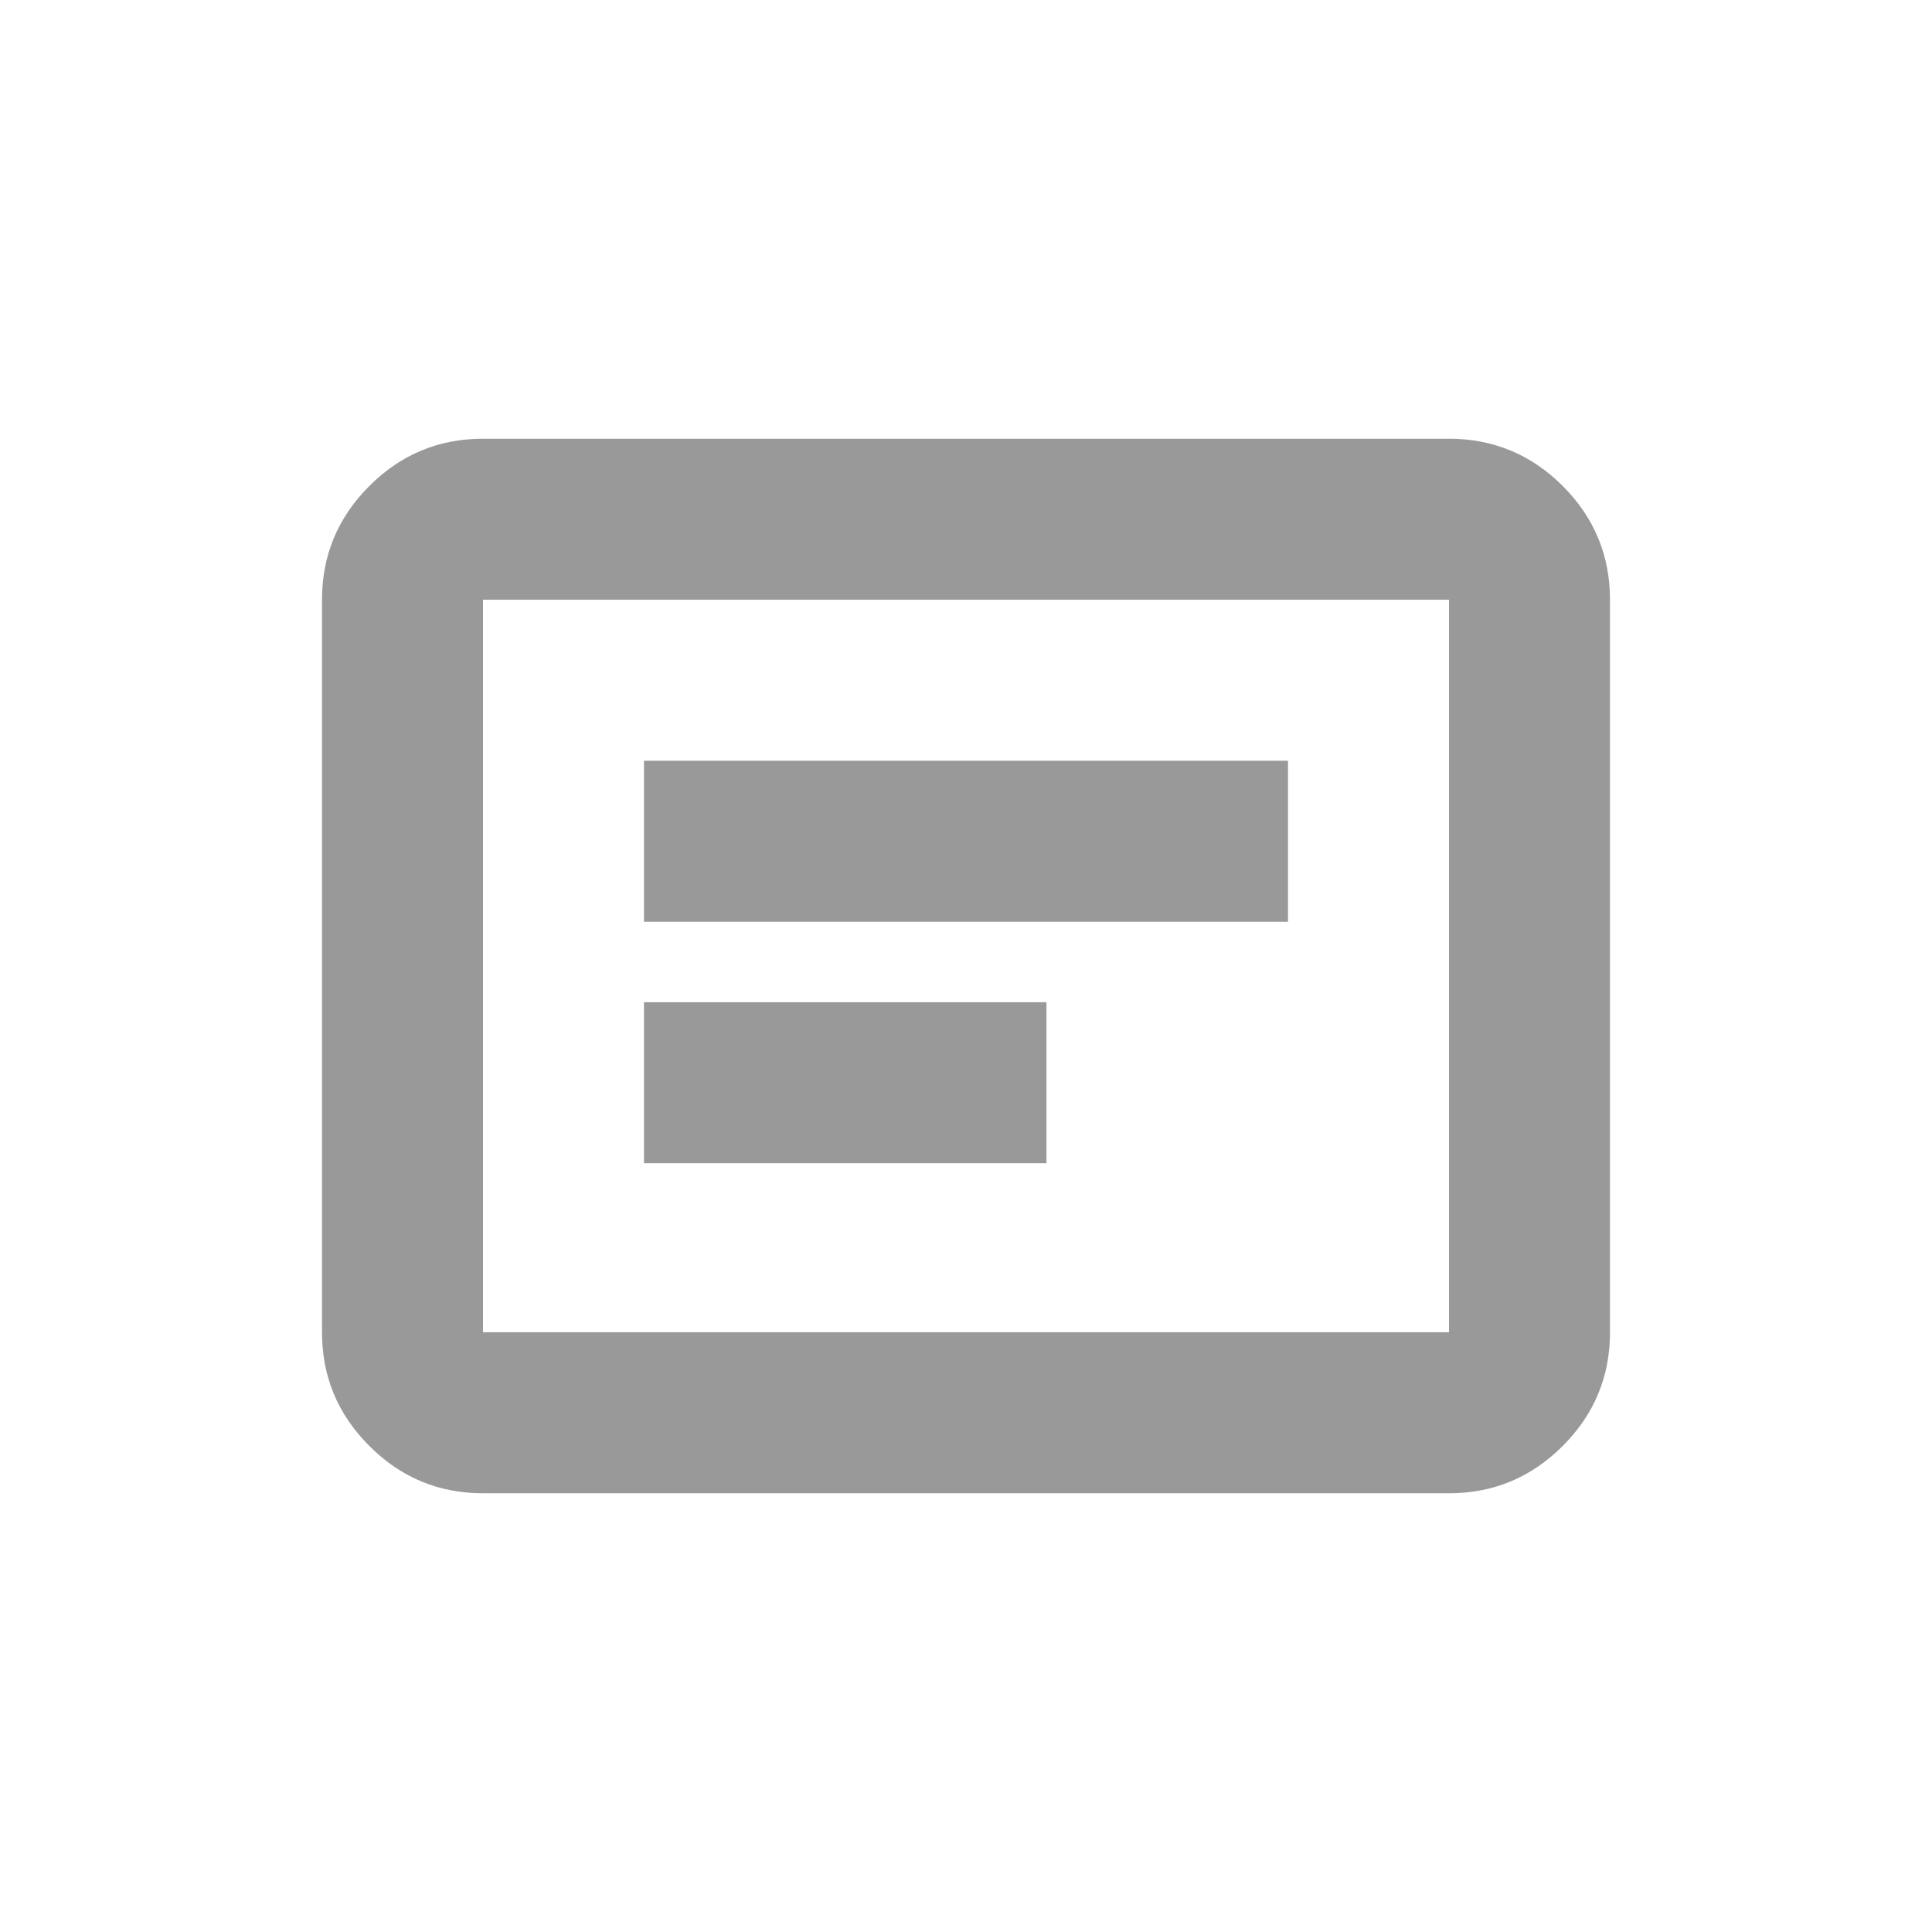
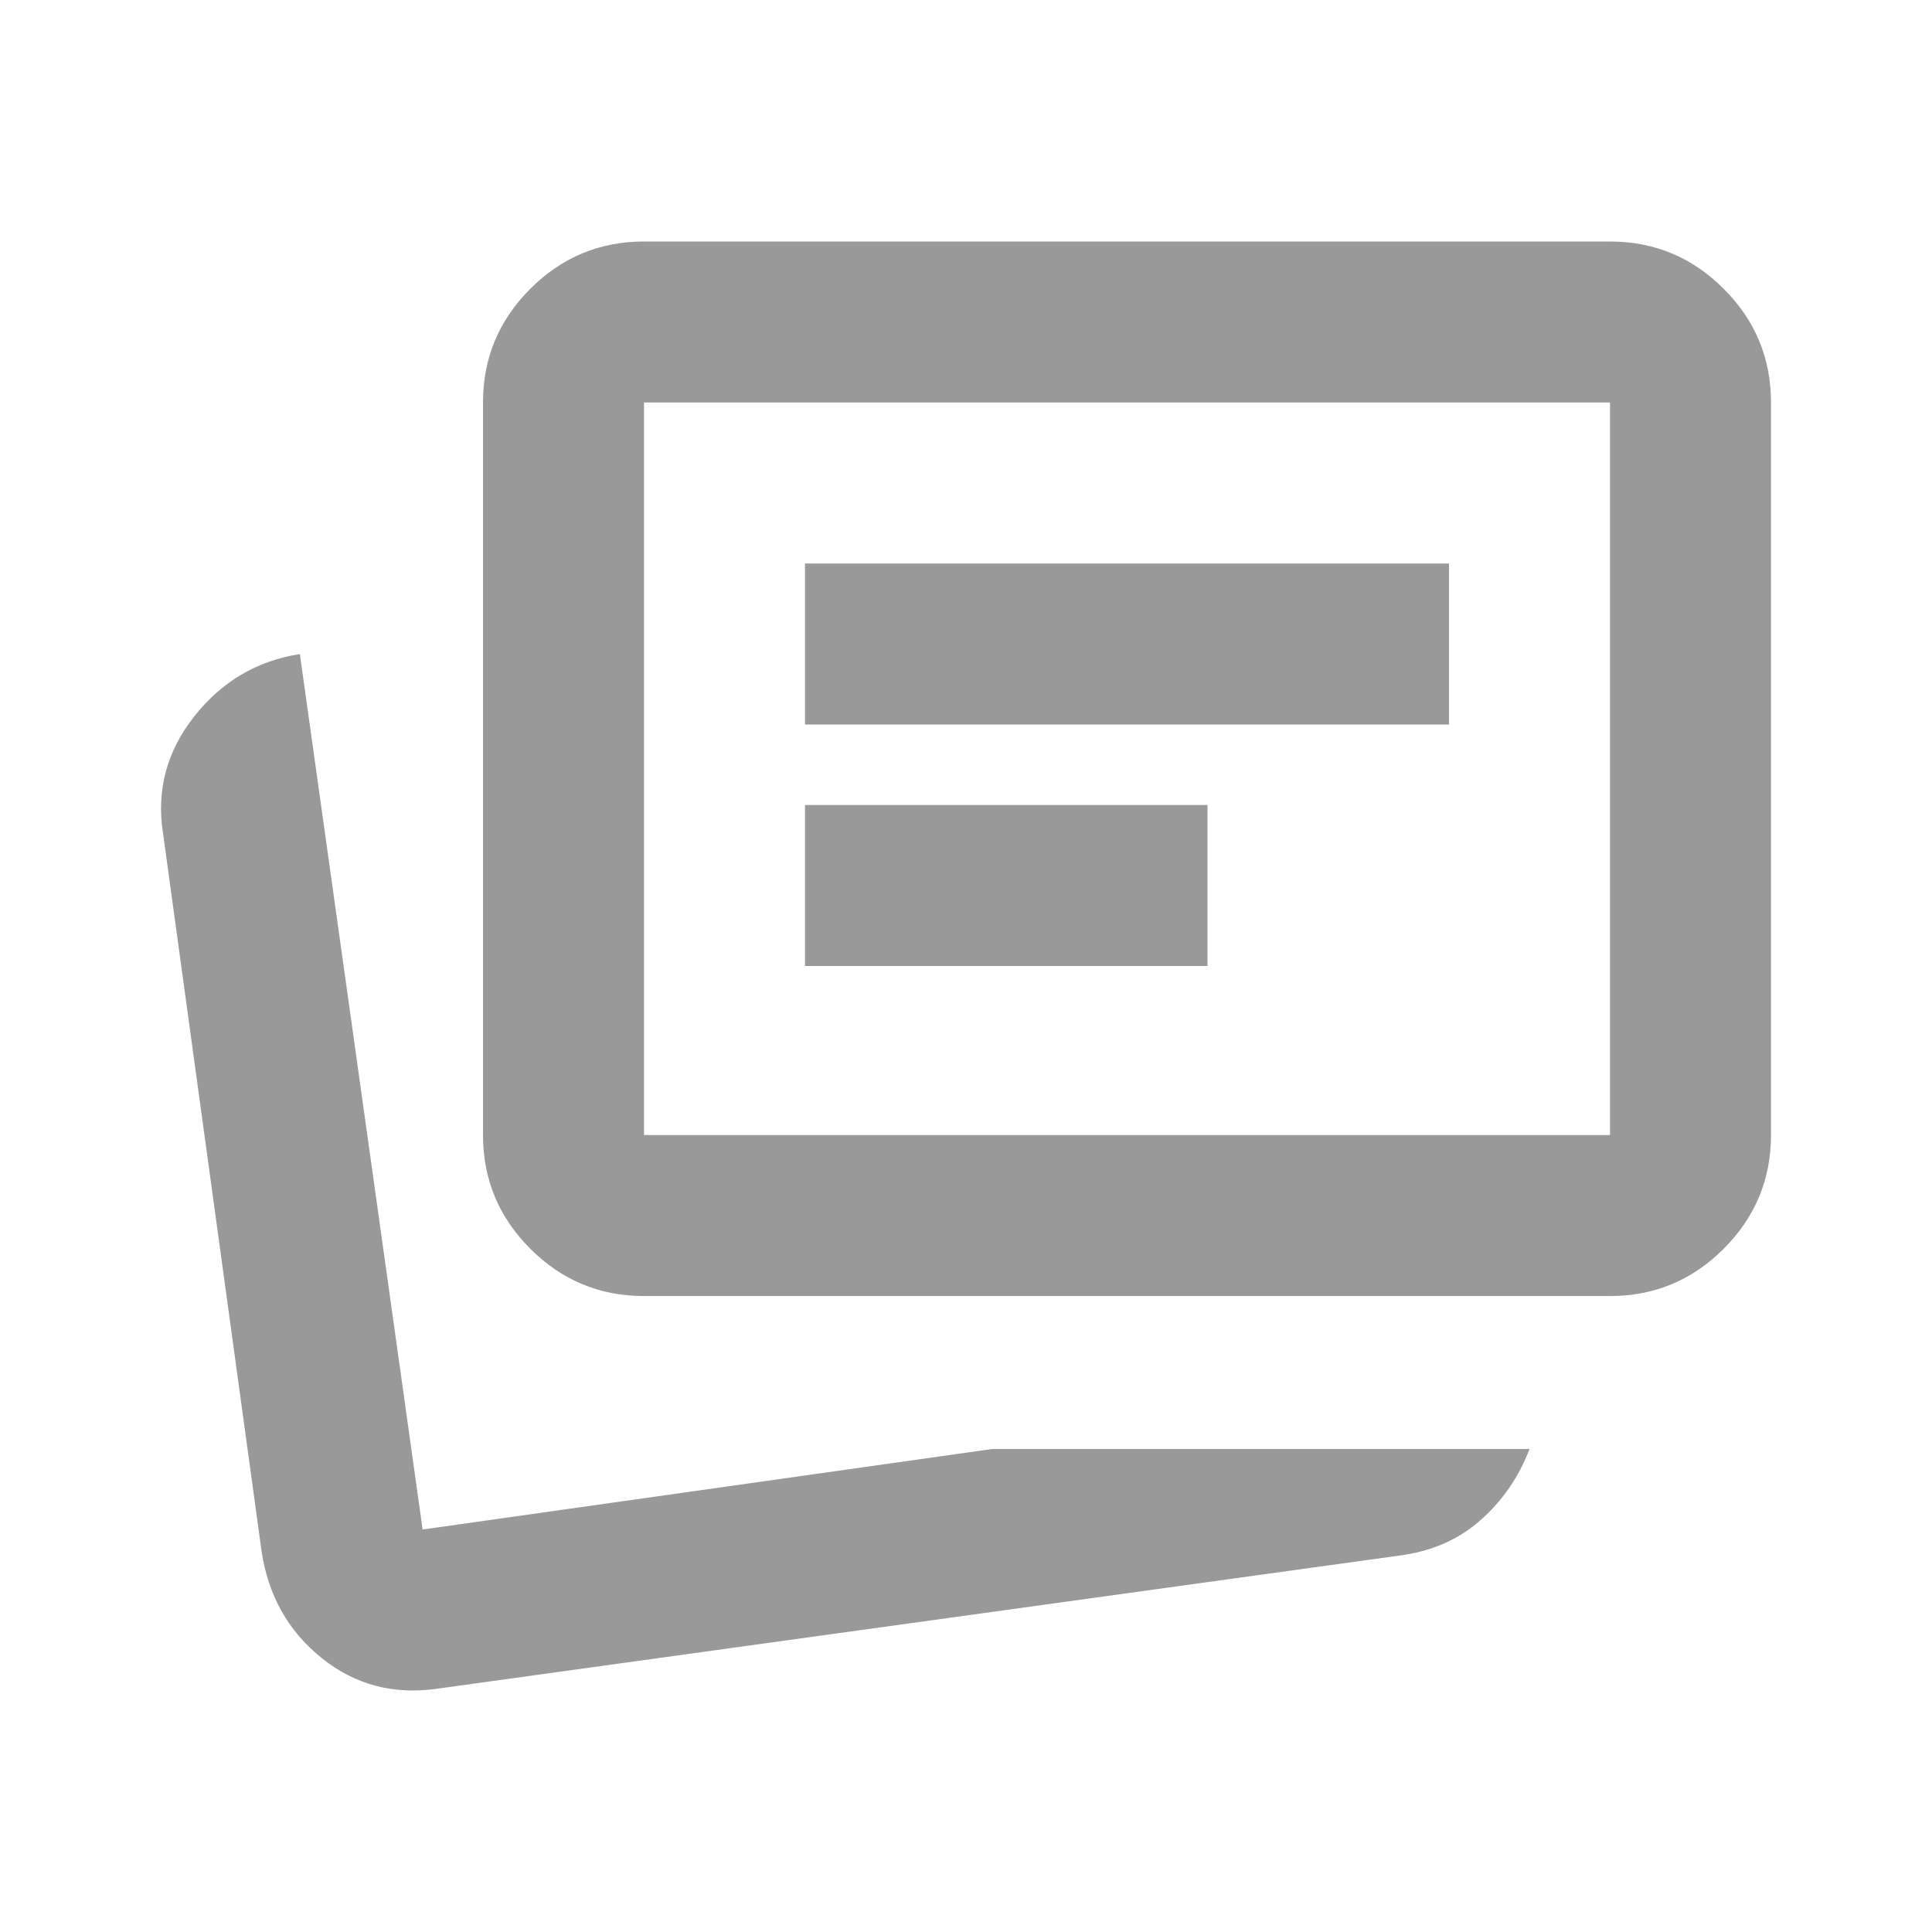
- <svg xmlns="http://www.w3.org/2000/svg" width="24" height="24" viewBox="0 0 24 24" fill="none">
-   <path d="M6 18.55C5.45 18.55 4.979 18.354 4.588 17.962C4.196 17.571 4 17.1 4 16.55V7.45C4 6.9 4.196 6.429 4.588 6.037C4.979 5.646 5.45 5.45 6 5.45H18C18.55 5.45 19.021 5.646 19.413 6.037C19.804 6.429 20 6.9 20 7.45V16.55C20 17.1 19.804 17.571 19.413 17.962C19.021 18.354 18.55 18.55 18 18.55H6ZM6 16.55H18V7.45H6V16.55ZM8 11.45H16V9.45H8V11.45ZM8 14.45H13V12.45H8V14.45Z" fill="#999999" />
+ <svg xmlns="http://www.w3.org/2000/svg" height="24px" viewBox="0 -960 960 960" width="24px" fill="#999999">
+   <path d="M130-189 81-546q-5-32 15.5-58t52.5-31l61 435 283-40h267q-8 21-24.5 35.5T695-187l-477 66q-33 5-58-15t-30-53Zm190-127q-33 0-56.5-23.5T240-396v-364q0-33 23.5-56.5T320-840h480q33 0 56.5 23.5T880-760v364q0 33-23.5 56.5T800-316H320Zm0-80h480v-364H320v364Zm0 0v-364 364ZM210-200Zm190-400h320v-80H400v80Zm0 120h200v-80H400v80Z" />
</svg>
